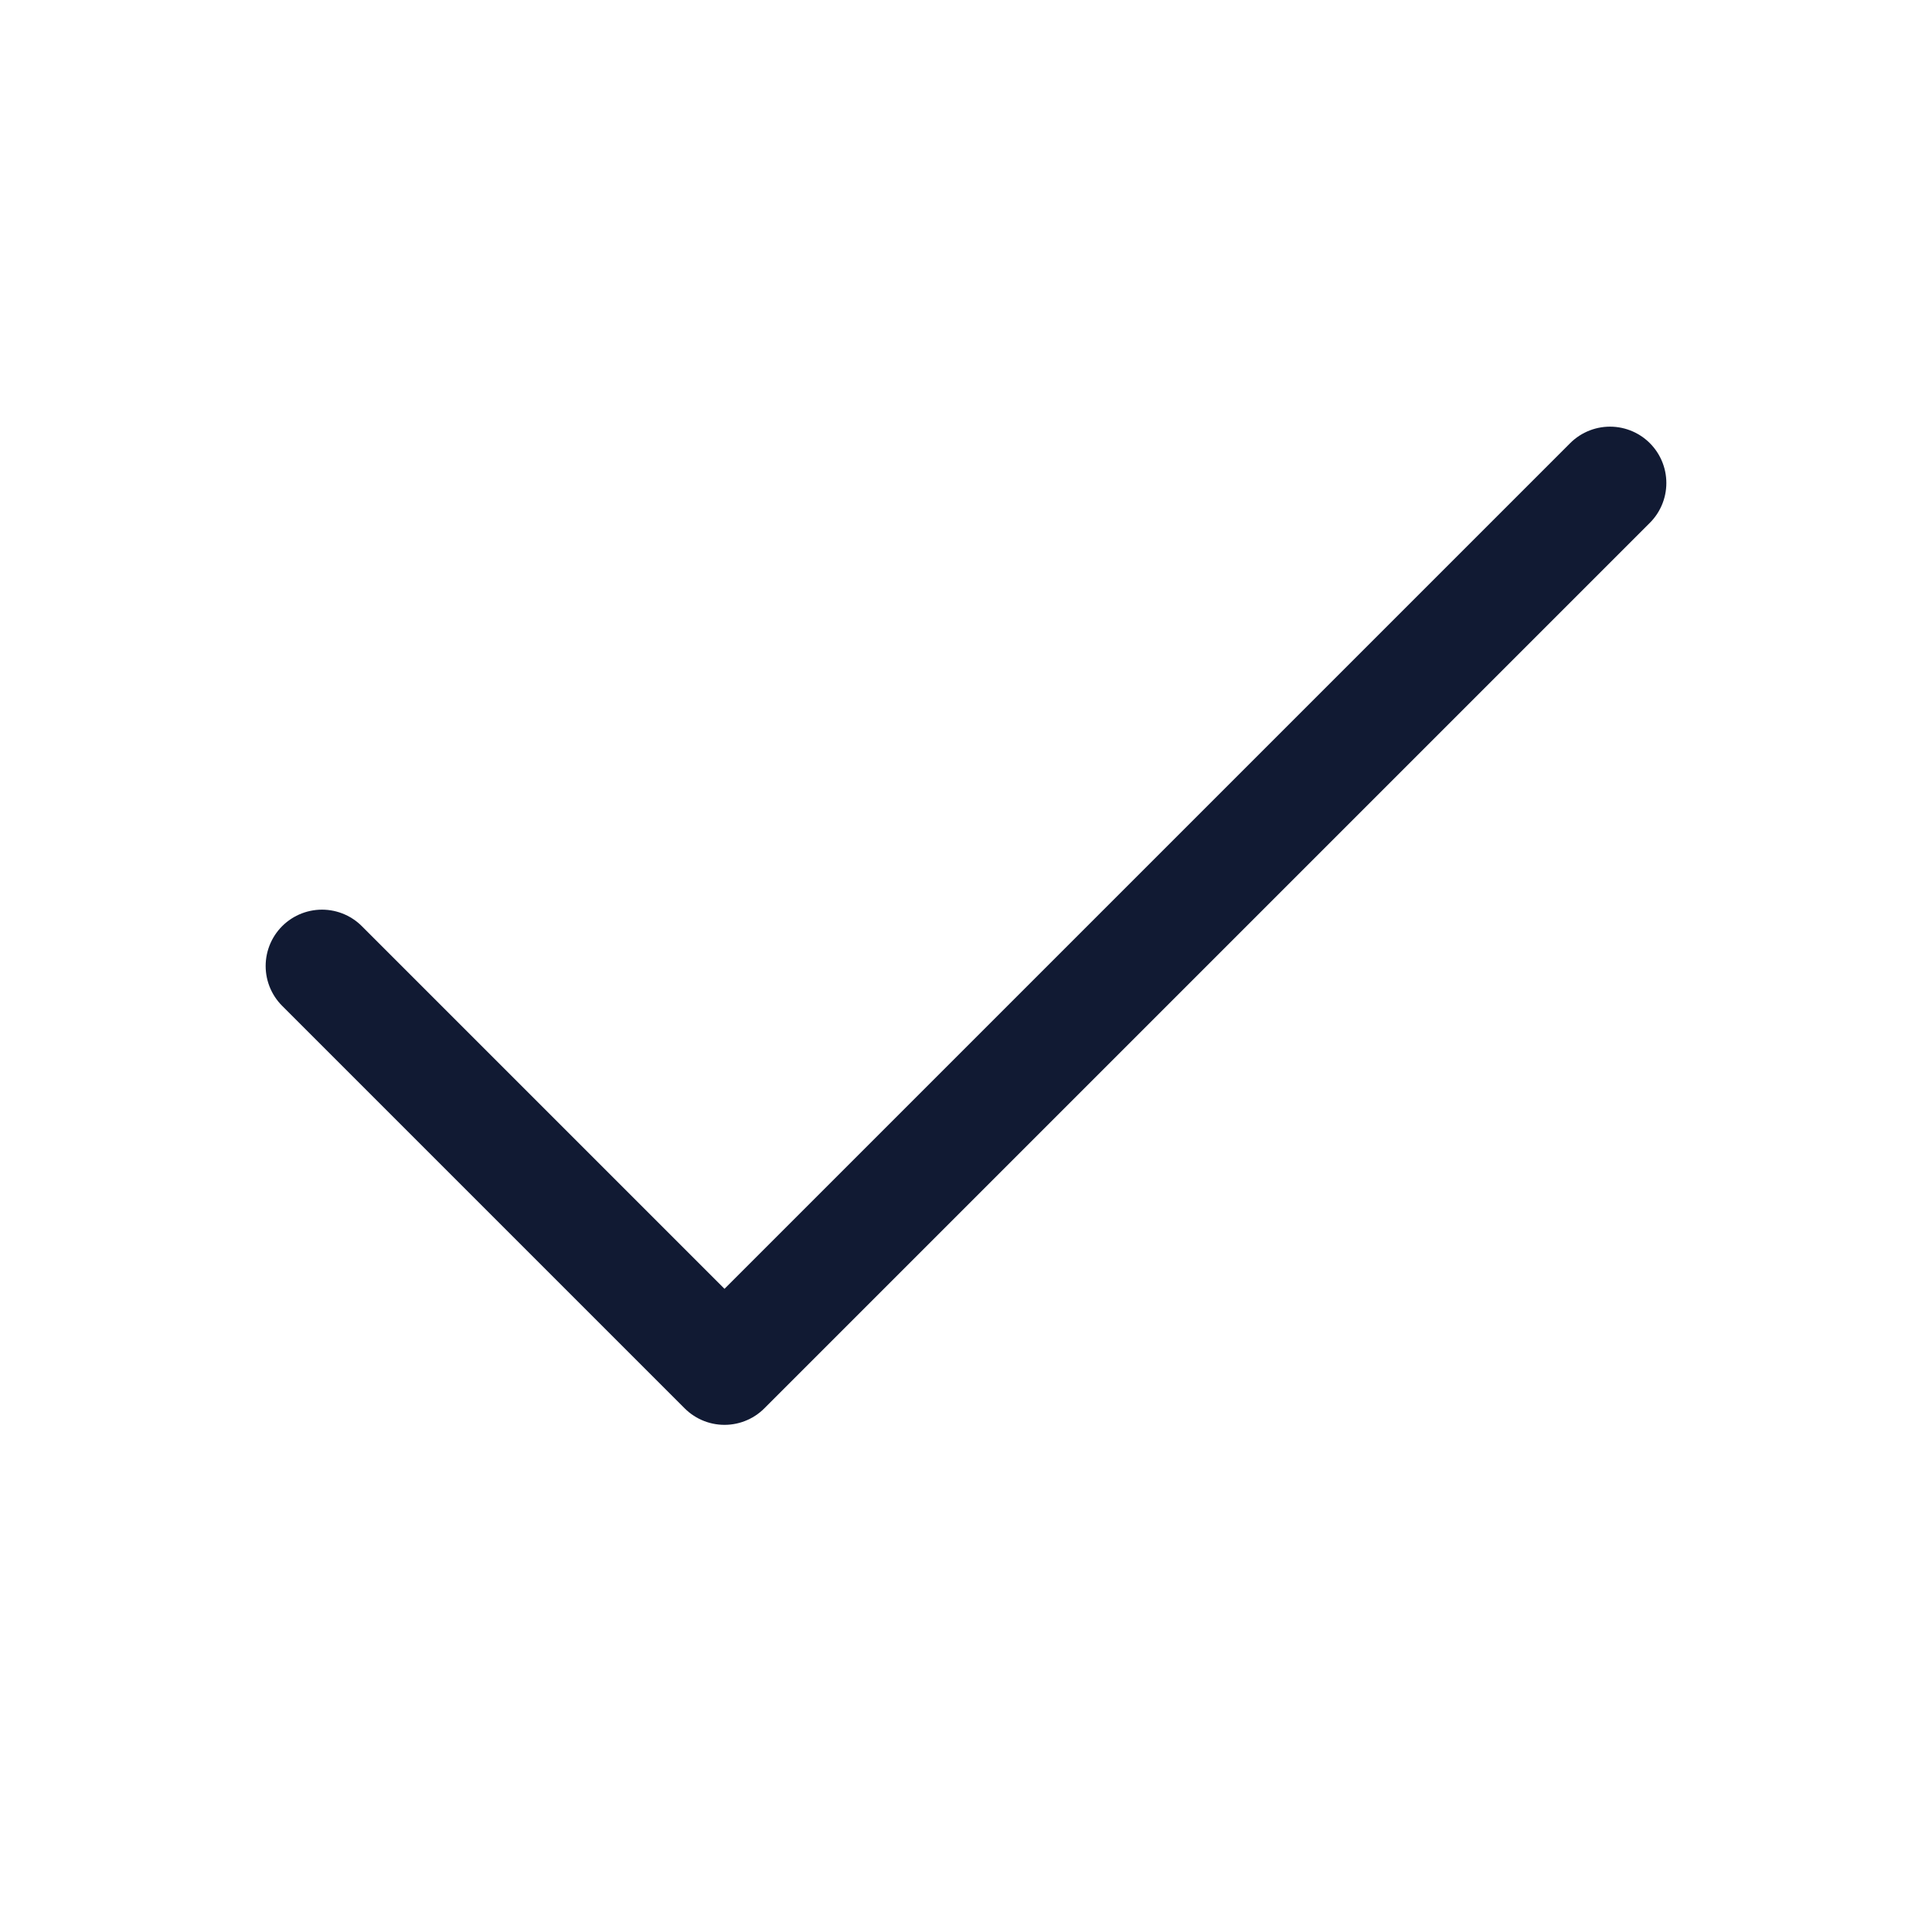
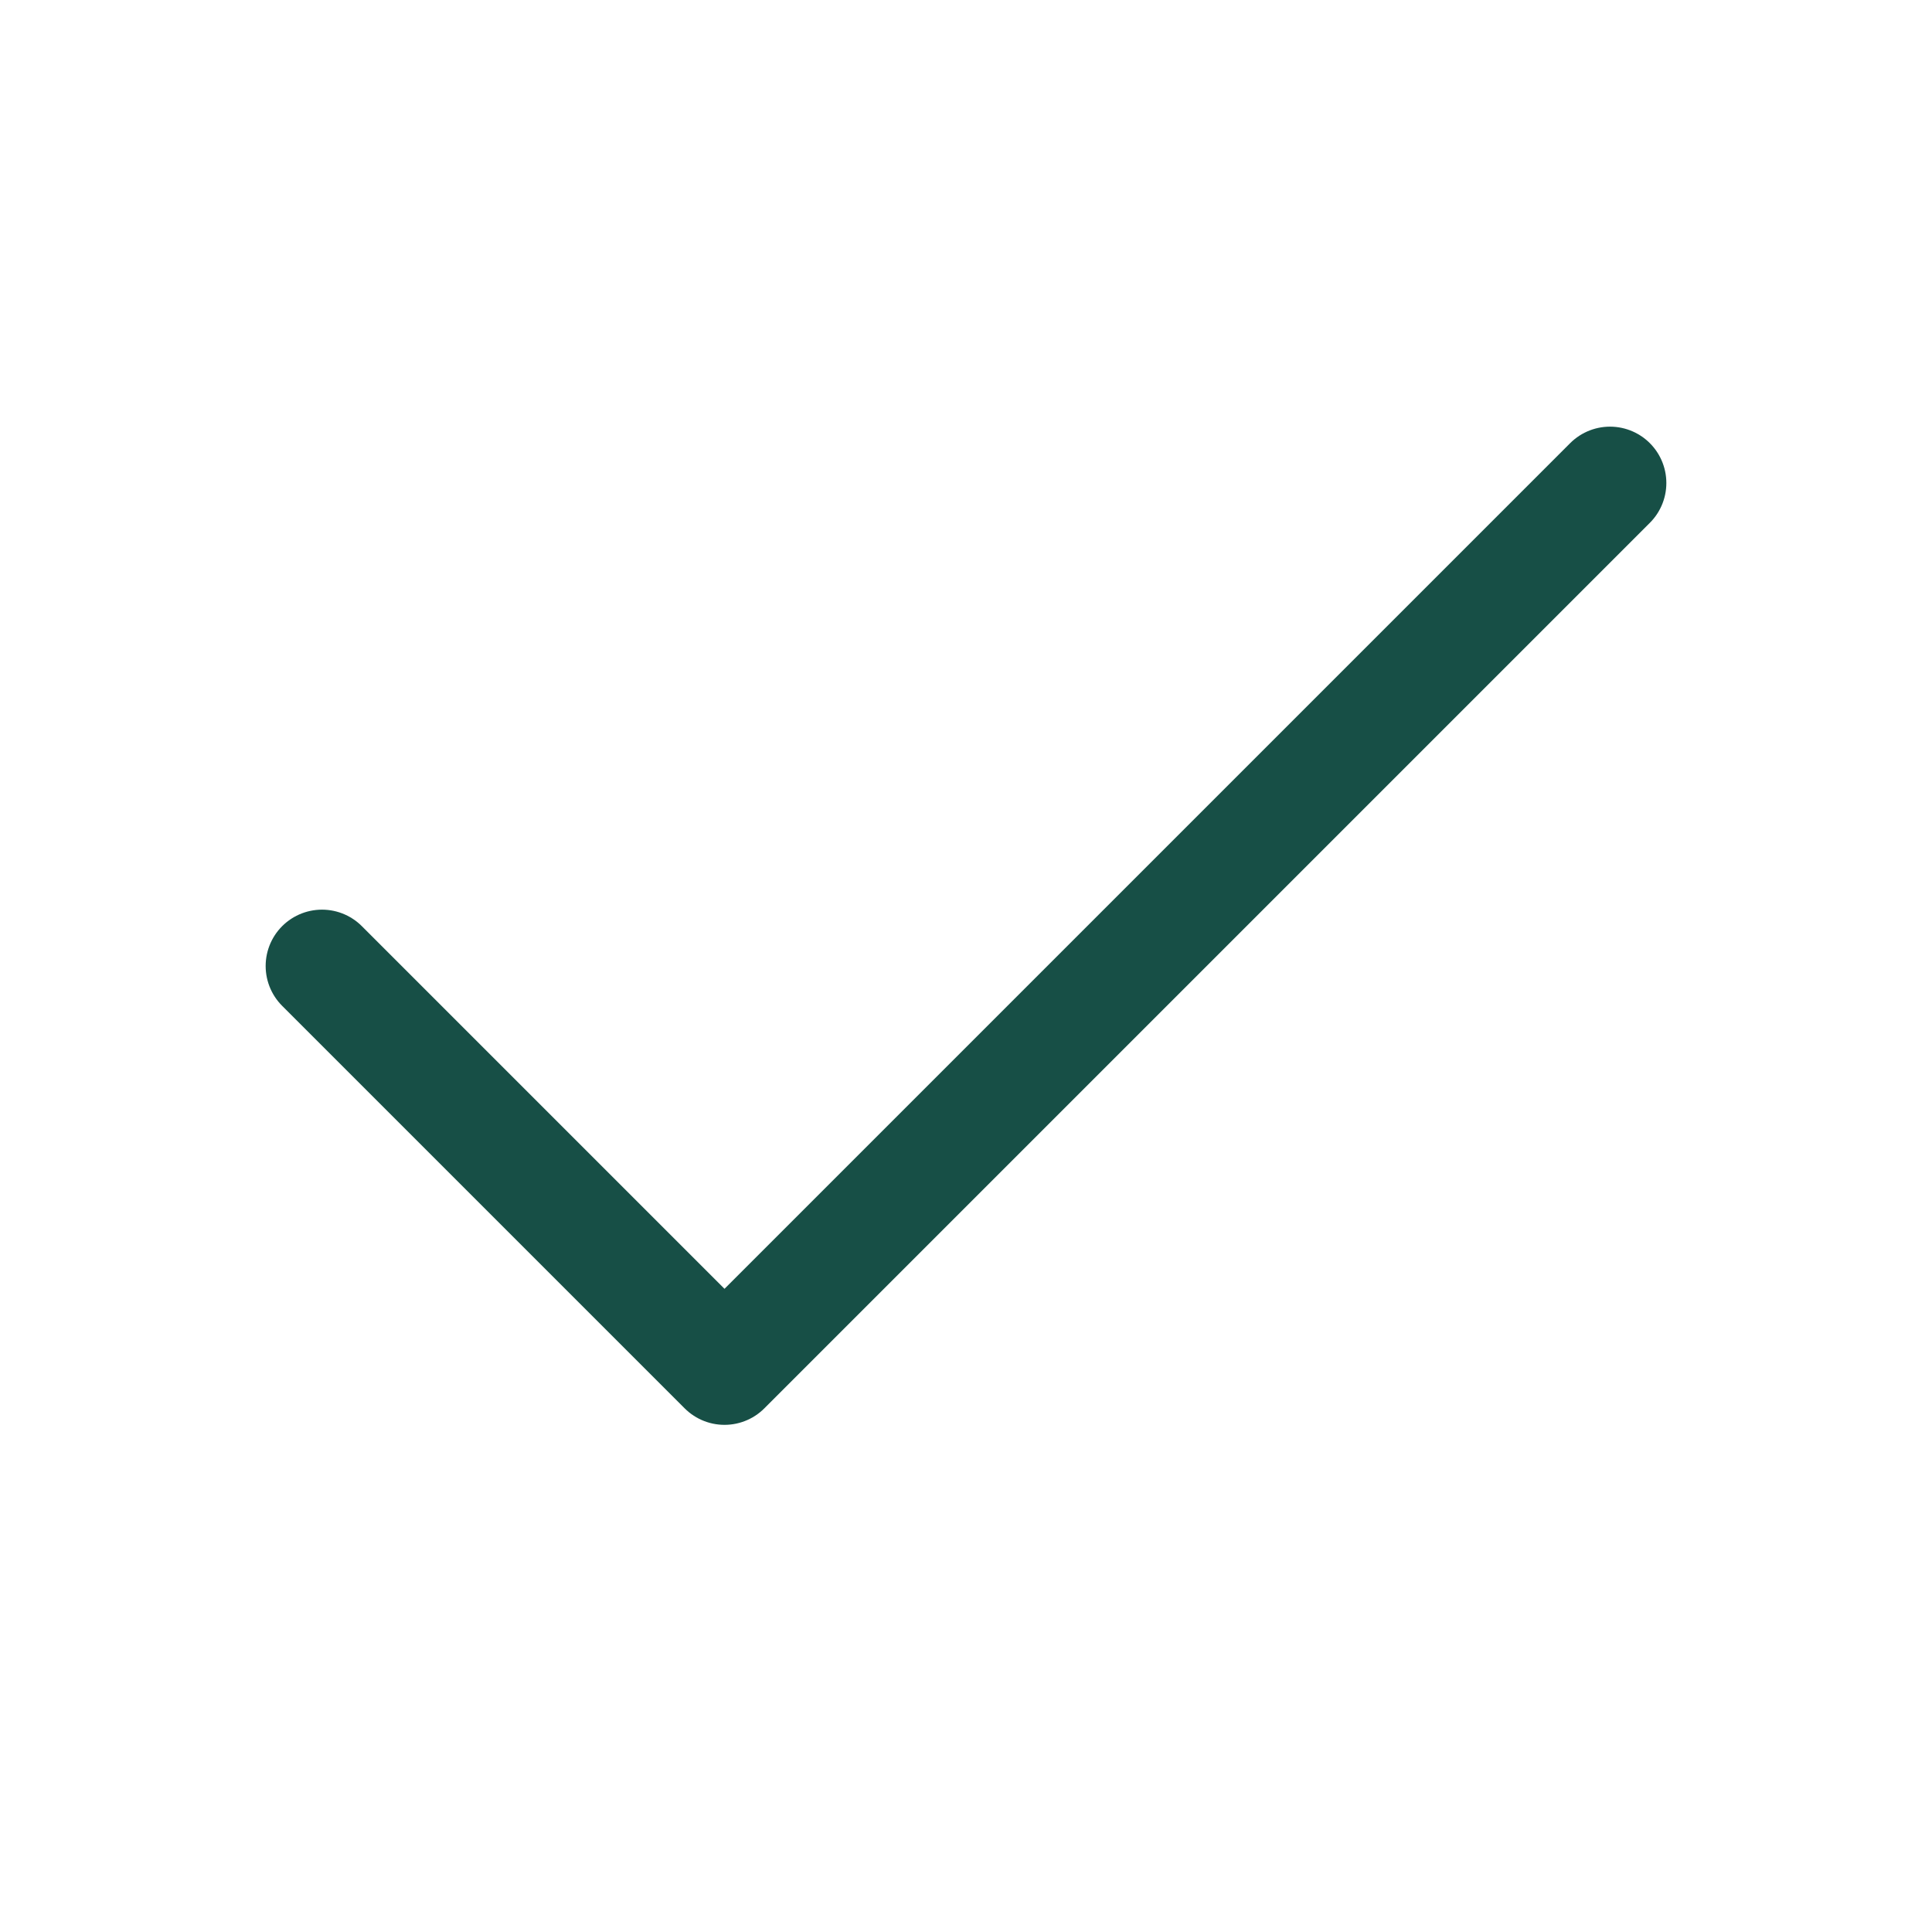
<svg xmlns="http://www.w3.org/2000/svg" width="24" height="24" viewBox="0 0 24 24">
-   <path d="M4 12 9 17 20 6" fill="none" stroke="#111A33" stroke-width="1.4" stroke-linecap="round" stroke-linejoin="round" />
+   <path d="M4 12 9 17 20 6" fill="none" stroke="#174F46" stroke-width="1.4" stroke-linecap="round" stroke-linejoin="round" />
</svg>
